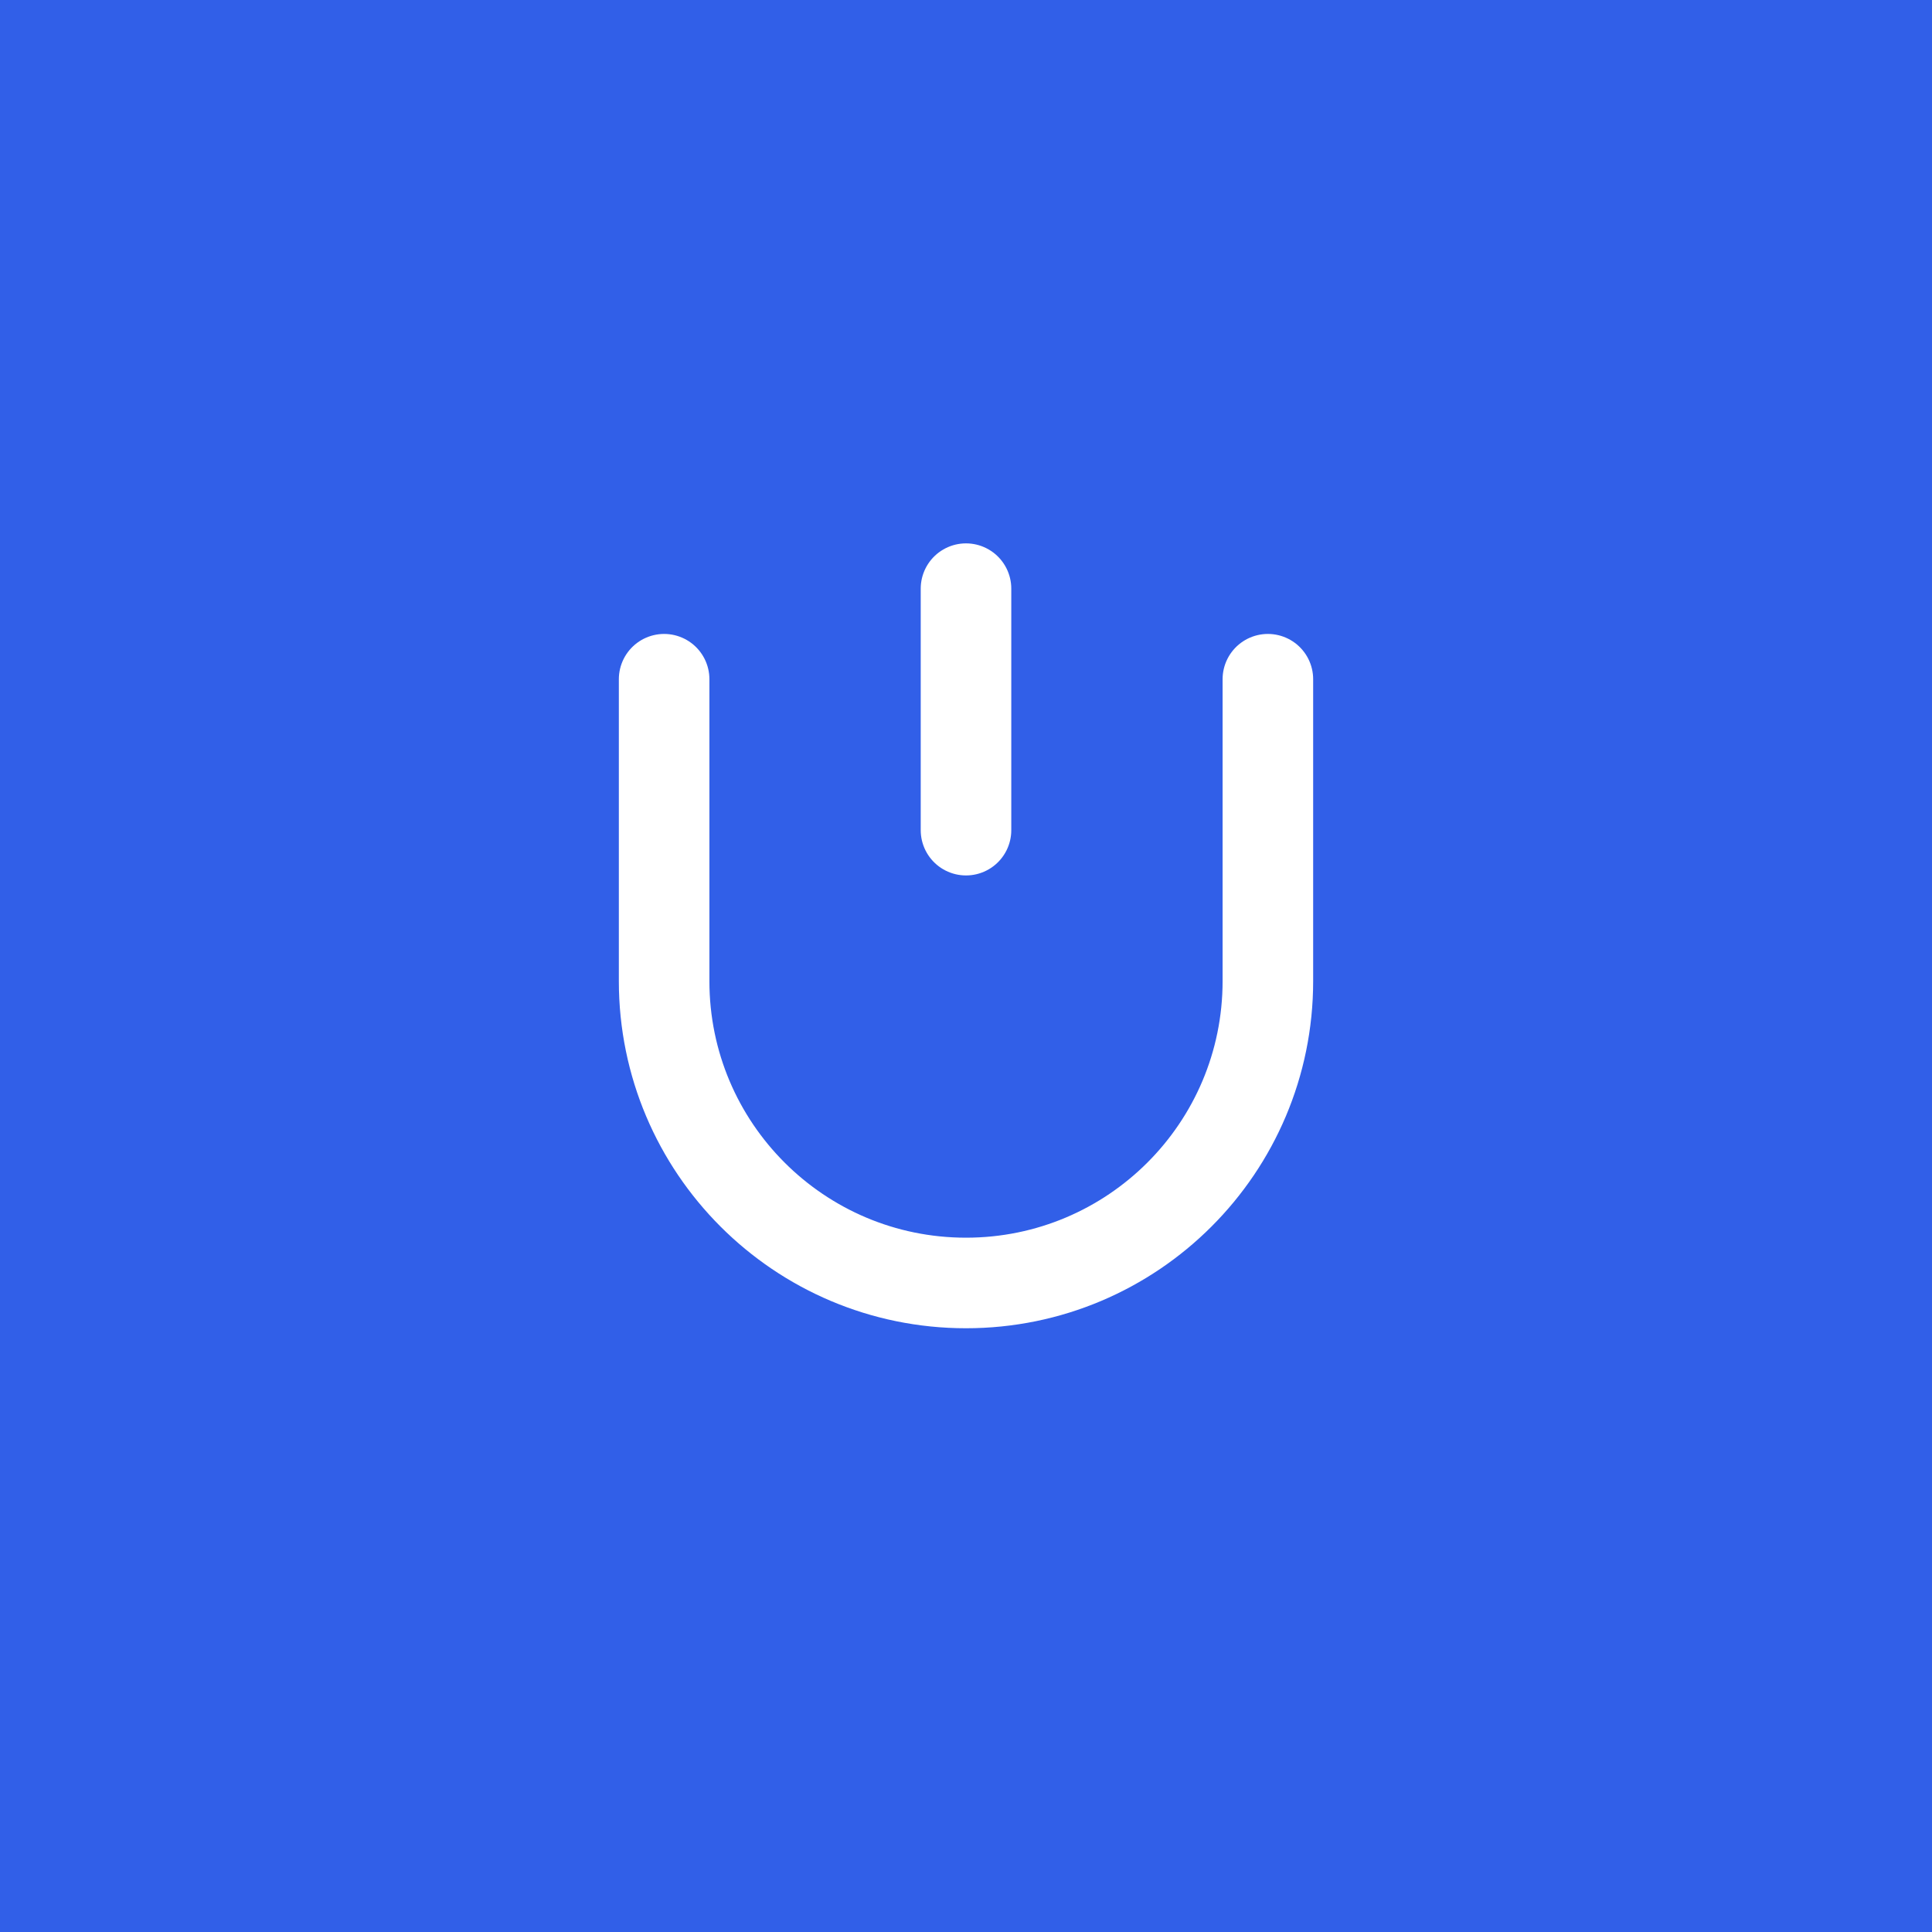
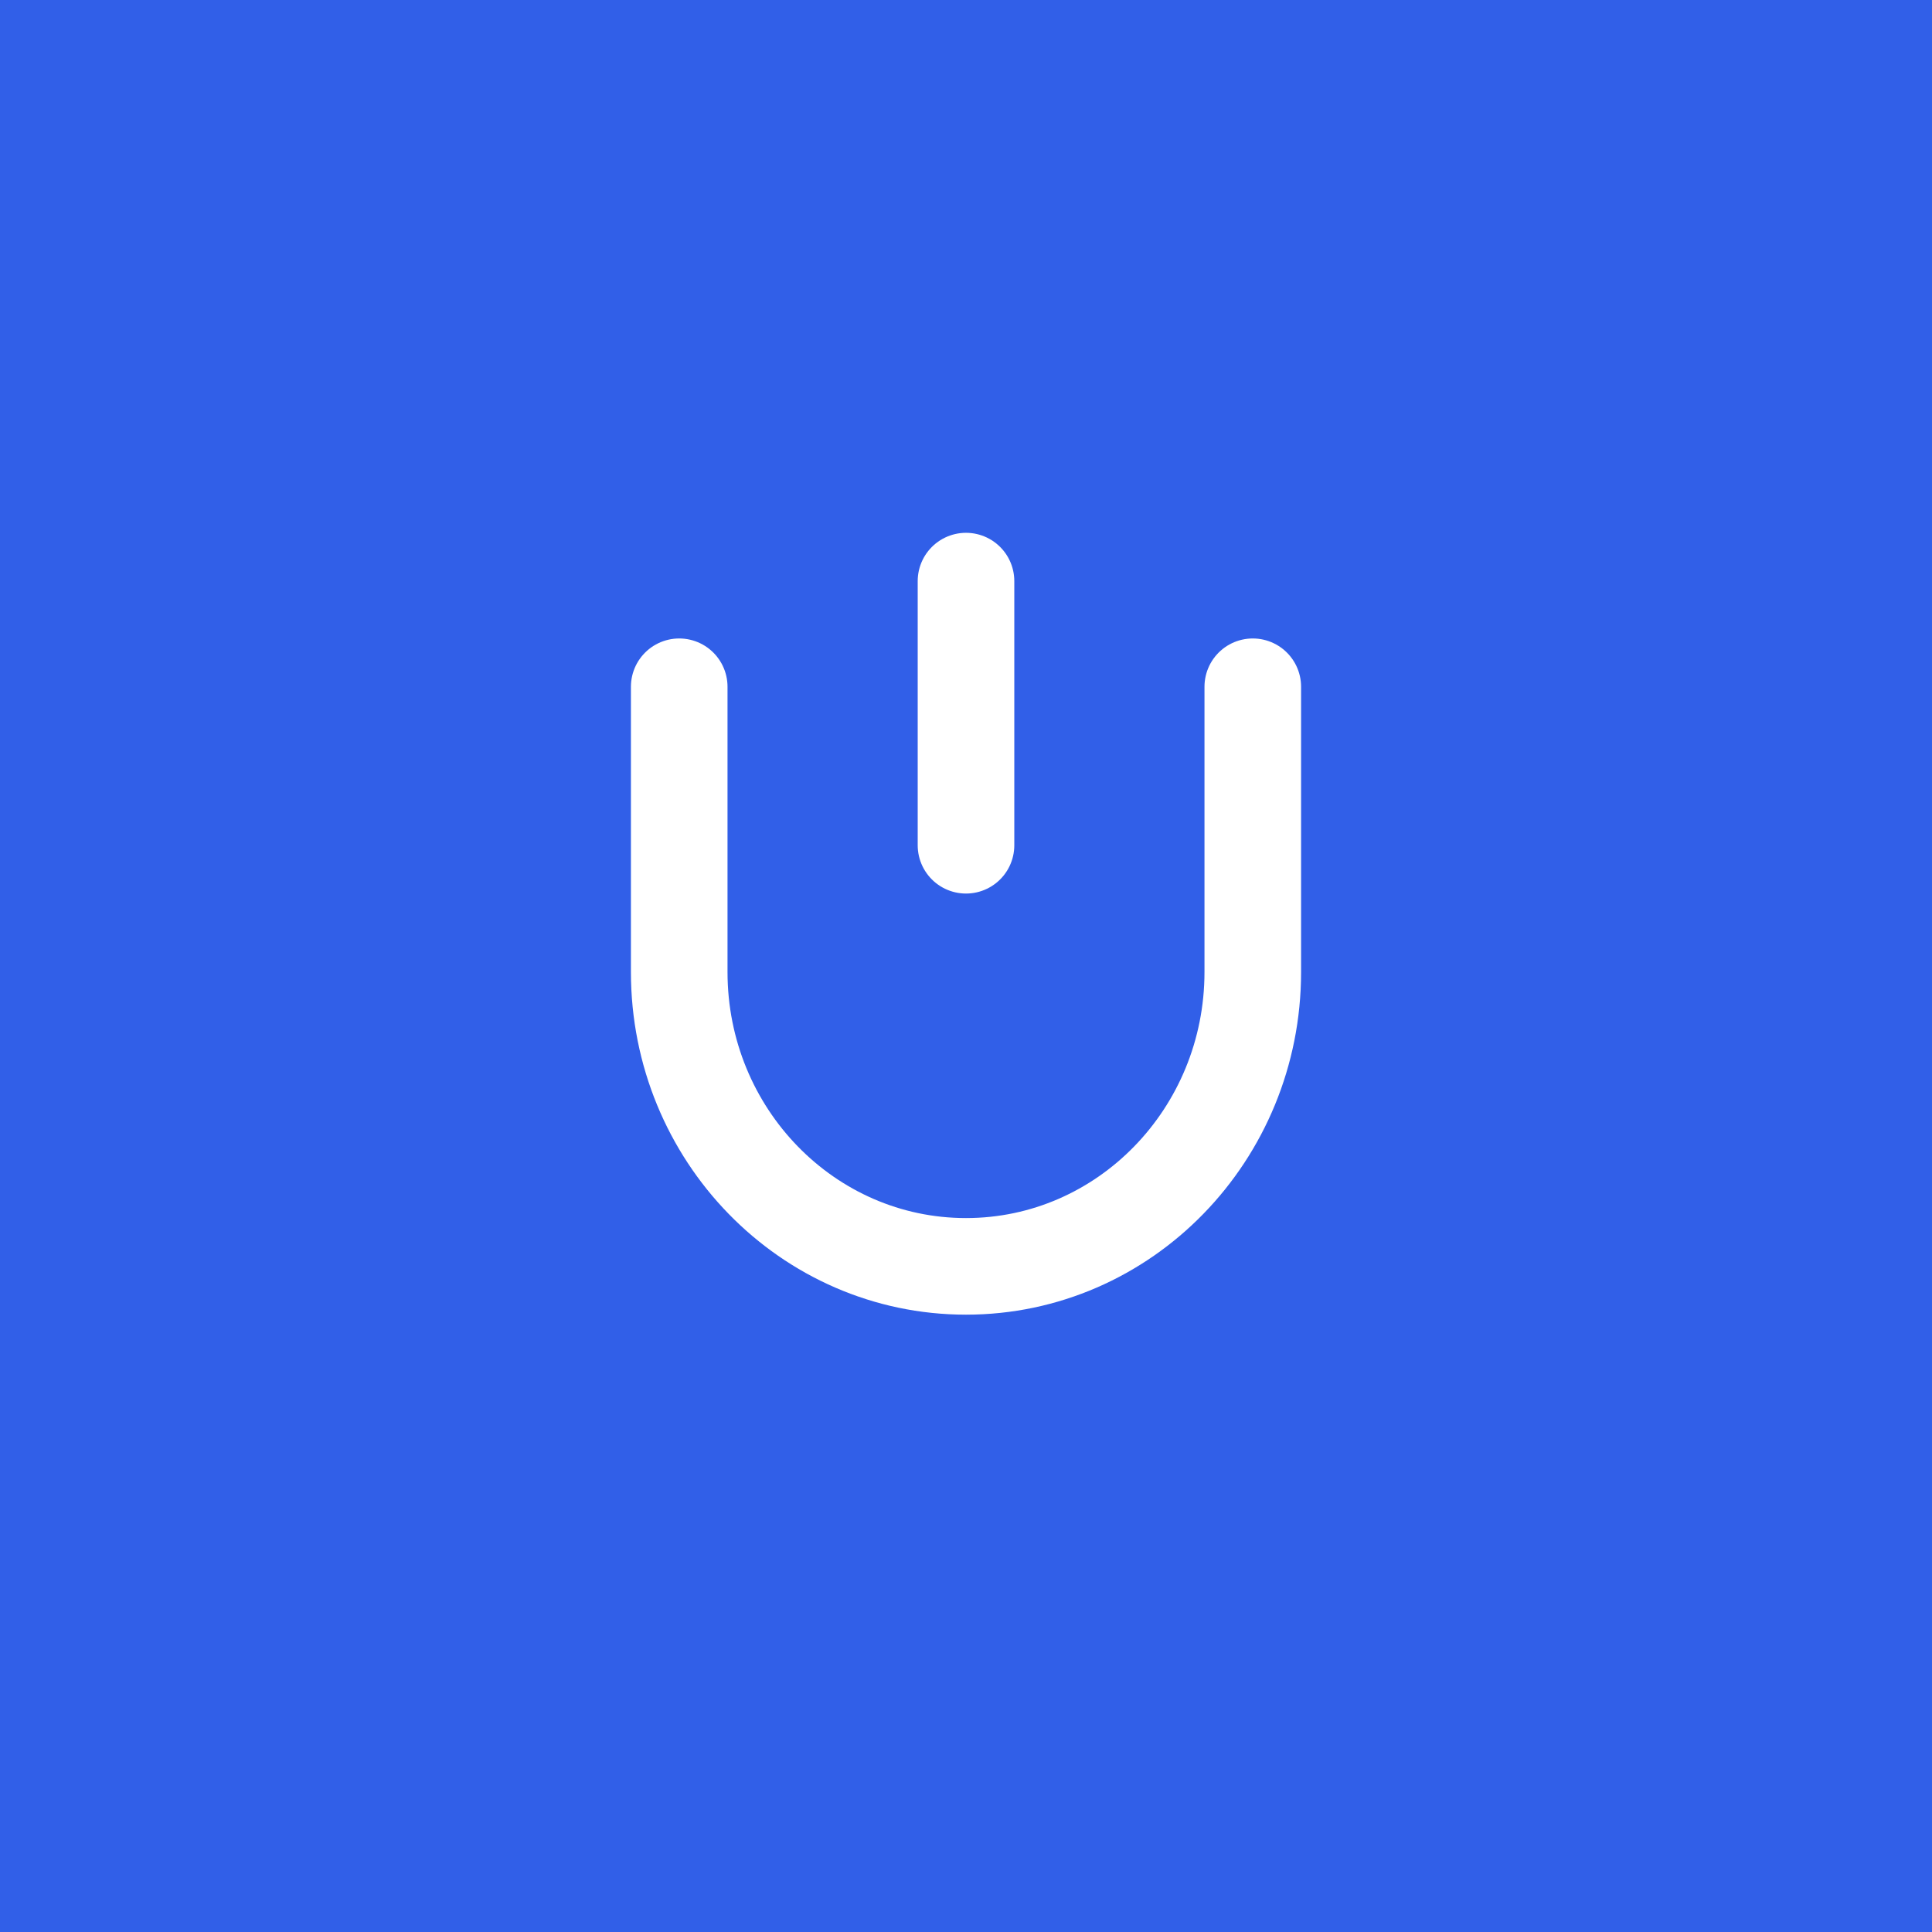
<svg xmlns="http://www.w3.org/2000/svg" viewBox="0 0 512 512" fill="none">
  <rect width="512" height="512" fill="#315FE8" />
  <g transform="translate(128 116) scale(8)">
-     <path d="M6 8v10a10 10 0 0 0 20 0V8M16 5v8" stroke="#fff" stroke-width="3" stroke-linecap="round" />
+     <path d="M6.5 8.25v9.45c0 5.38 4.25 9.75 9.5 9.75s9.5-4.37 9.5-9.75V8.25M16 4.75v8.75" stroke="#fff" stroke-width="3.2" stroke-linecap="round" stroke-linejoin="round" />
  </g>
</svg>
